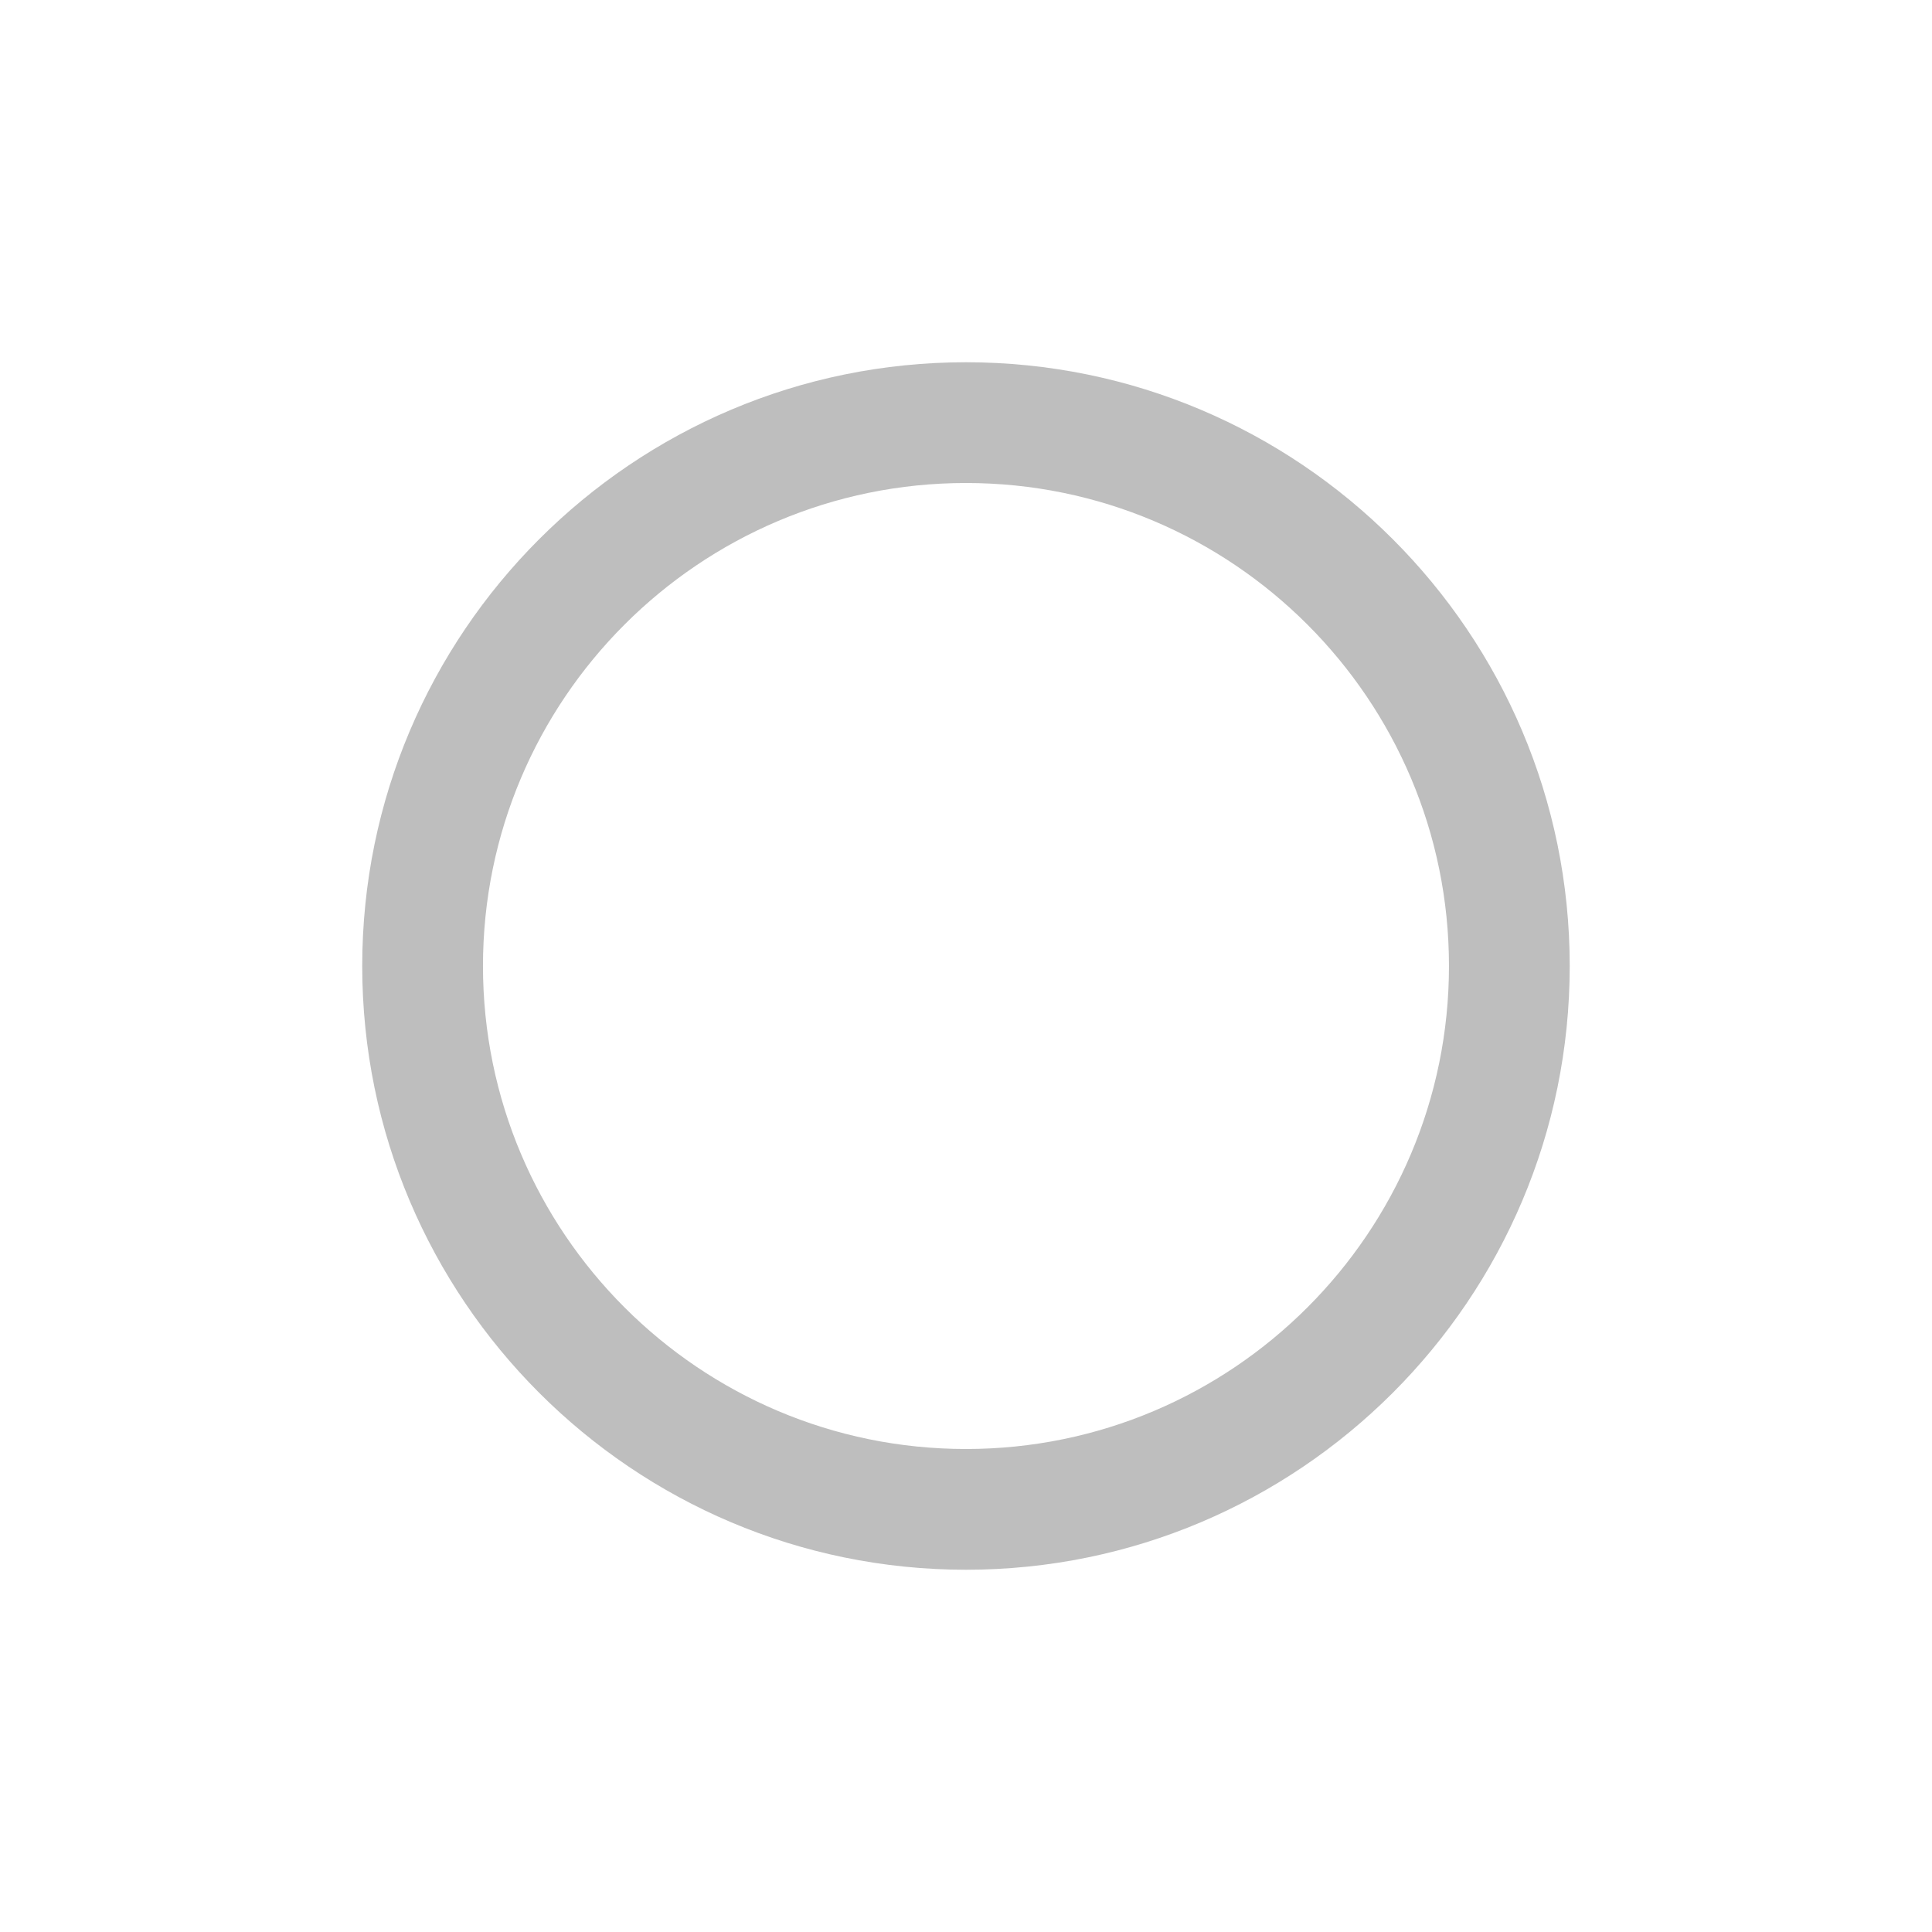
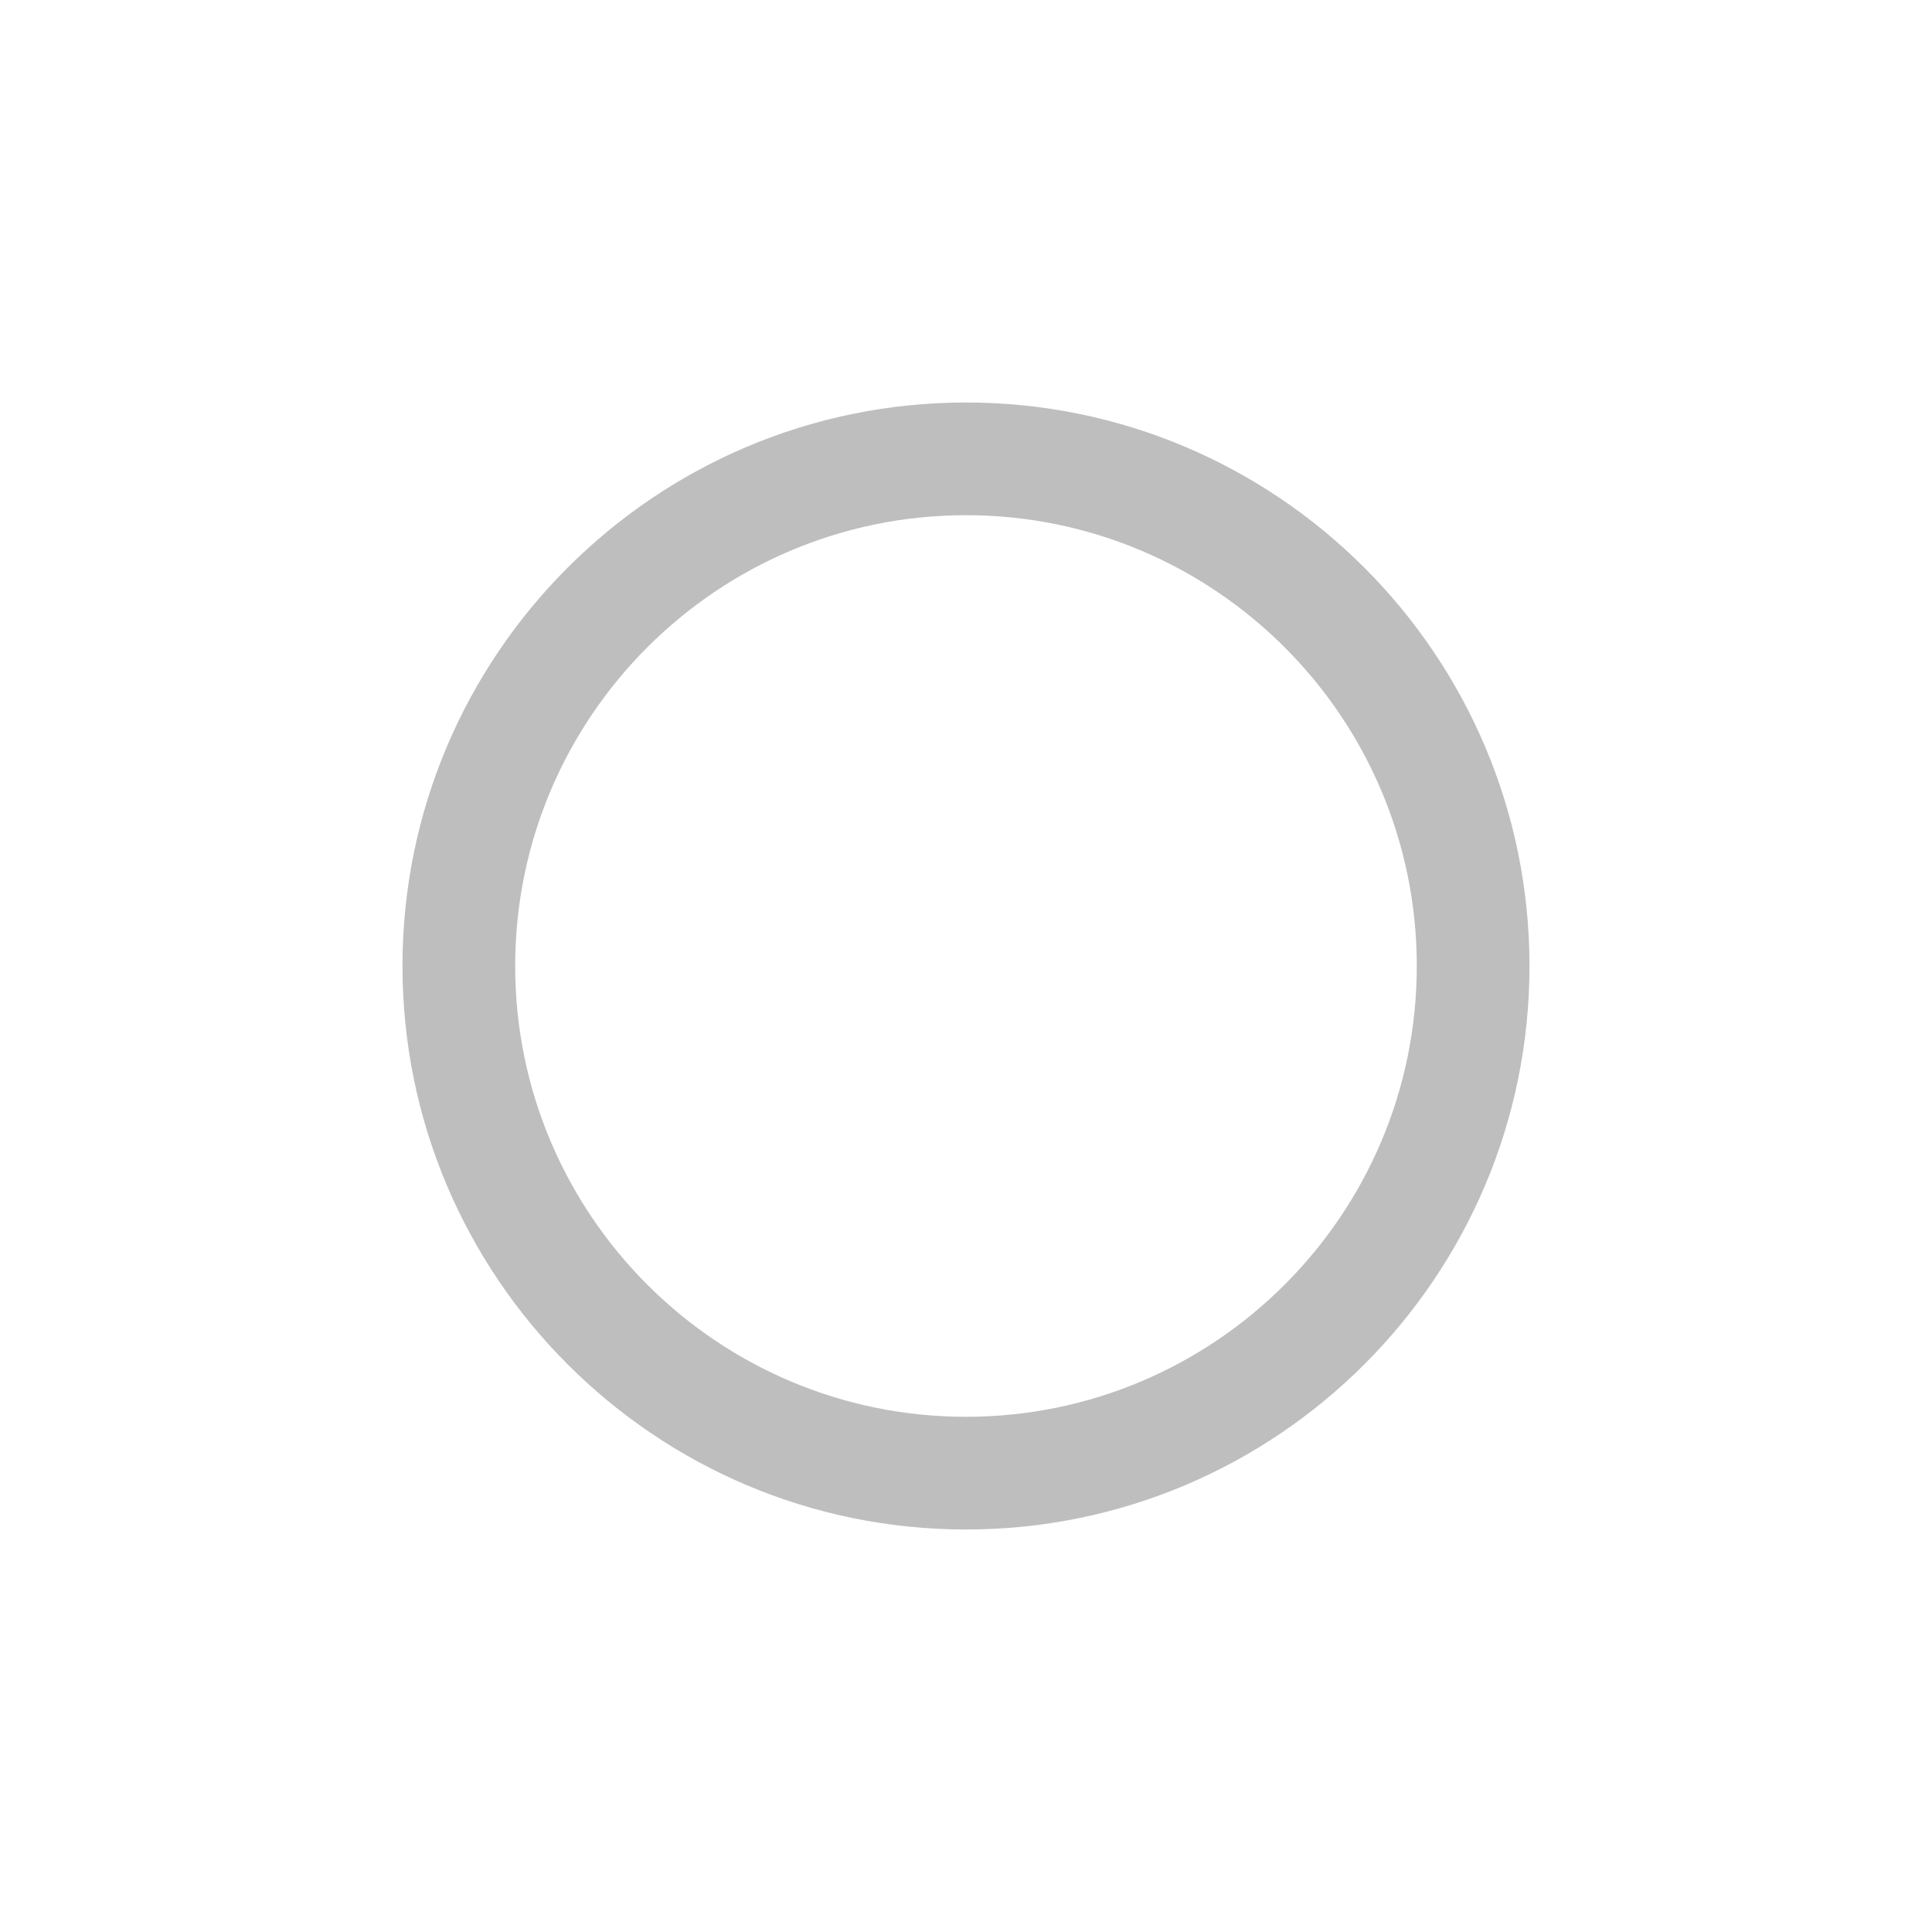
- <svg xmlns="http://www.w3.org/2000/svg" height="16" id="svg7384" version="1.1" width="16">
+ <svg xmlns="http://www.w3.org/2000/svg" height="24" id="svg7384" version="1.1" width="24">
  <defs id="defs7386" />
-   <g id="layer9" label="status" style="display:inline" transform="translate(-373.0002,422)">
-     <path d="m 381,-419 c -2.759,0 -5,2.241 -5,5 0,2.759 2.241,5 5,5 2.759,0 5,-2.241 5,-5 0,-2.759 -2.241,-5 -5,-5 z m 0,1 c 2.207,0 4,1.793 4,4 0,2.207 -1.793,4 -4,4 -2.207,0 -4,-1.793 -4,-4 0,-2.207 1.793,-4 4,-4 z" id="path2555-7-1" class="needs-attention" style="color:#bebebe;fill:#bebebe;fill-opacity:1;fill-rule:nonzero;stroke:none;stroke-width:1;marker:none;visibility:visible;display:inline;overflow:visible;enable-background:accumulate" />
+   <g id="layer9" label="status" style="display:inline" transform="matrix(1.4,0,0,1.4,-521.4002,591.6)">
+     <path d="m 381,-419 c -2.759,0 -5,2.241 -5,5 0,2.759 2.241,5 5,5 2.759,0 5,-2.241 5,-5 0,-2.759 -2.241,-5 -5,-5 z m 0,1 c 2.207,0 4,1.793 4,4 0,2.207 -1.793,4 -4,4 -2.207,0 -4,-1.793 -4,-4 0,-2.207 1.793,-4 4,-4 z" id="path2555-7-1" class="needs-attention" style="color:#bebebe;display:inline;overflow:visible;visibility:visible;fill:#bebebe;fill-opacity:1;fill-rule:nonzero;stroke:none;stroke-width:1;marker:none;enable-background:accumulate" />
  </g>
-   <g id="layer10" style="display:inline" transform="translate(-373.0002,422)" />
-   <g id="layer13" style="display:inline" transform="translate(-373.0002,422)" />
-   <g id="layer14" transform="translate(-373.0002,422)" />
-   <g id="layer15" style="display:inline" transform="translate(-373.0002,422)" />
-   <g id="g71291" style="display:inline" transform="translate(-373.0002,422)" />
-   <g id="g4953" style="display:inline" transform="translate(-373.0002,422)" />
-   <g id="layer12" style="display:inline" transform="translate(-373.0002,422)" />
+   <g id="layer10" style="display:inline" transform="matrix(1.4,0,0,1.4,-523.4002,593.6)" />
+   <g id="layer13" style="display:inline" transform="matrix(1.4,0,0,1.4,-523.4002,593.6)" />
+   <g id="layer14" transform="matrix(1.4,0,0,1.4,-523.4002,593.6)" />
+   <g id="layer15" style="display:inline" transform="matrix(1.4,0,0,1.4,-523.4002,593.6)" />
+   <g id="g71291" style="display:inline" transform="matrix(1.4,0,0,1.4,-523.4002,593.6)" />
+   <g id="g4953" style="display:inline" transform="matrix(1.4,0,0,1.4,-523.4002,593.6)" />
+   <g id="layer12" style="display:inline" transform="matrix(1.4,0,0,1.4,-523.4002,593.6)" />
</svg>
